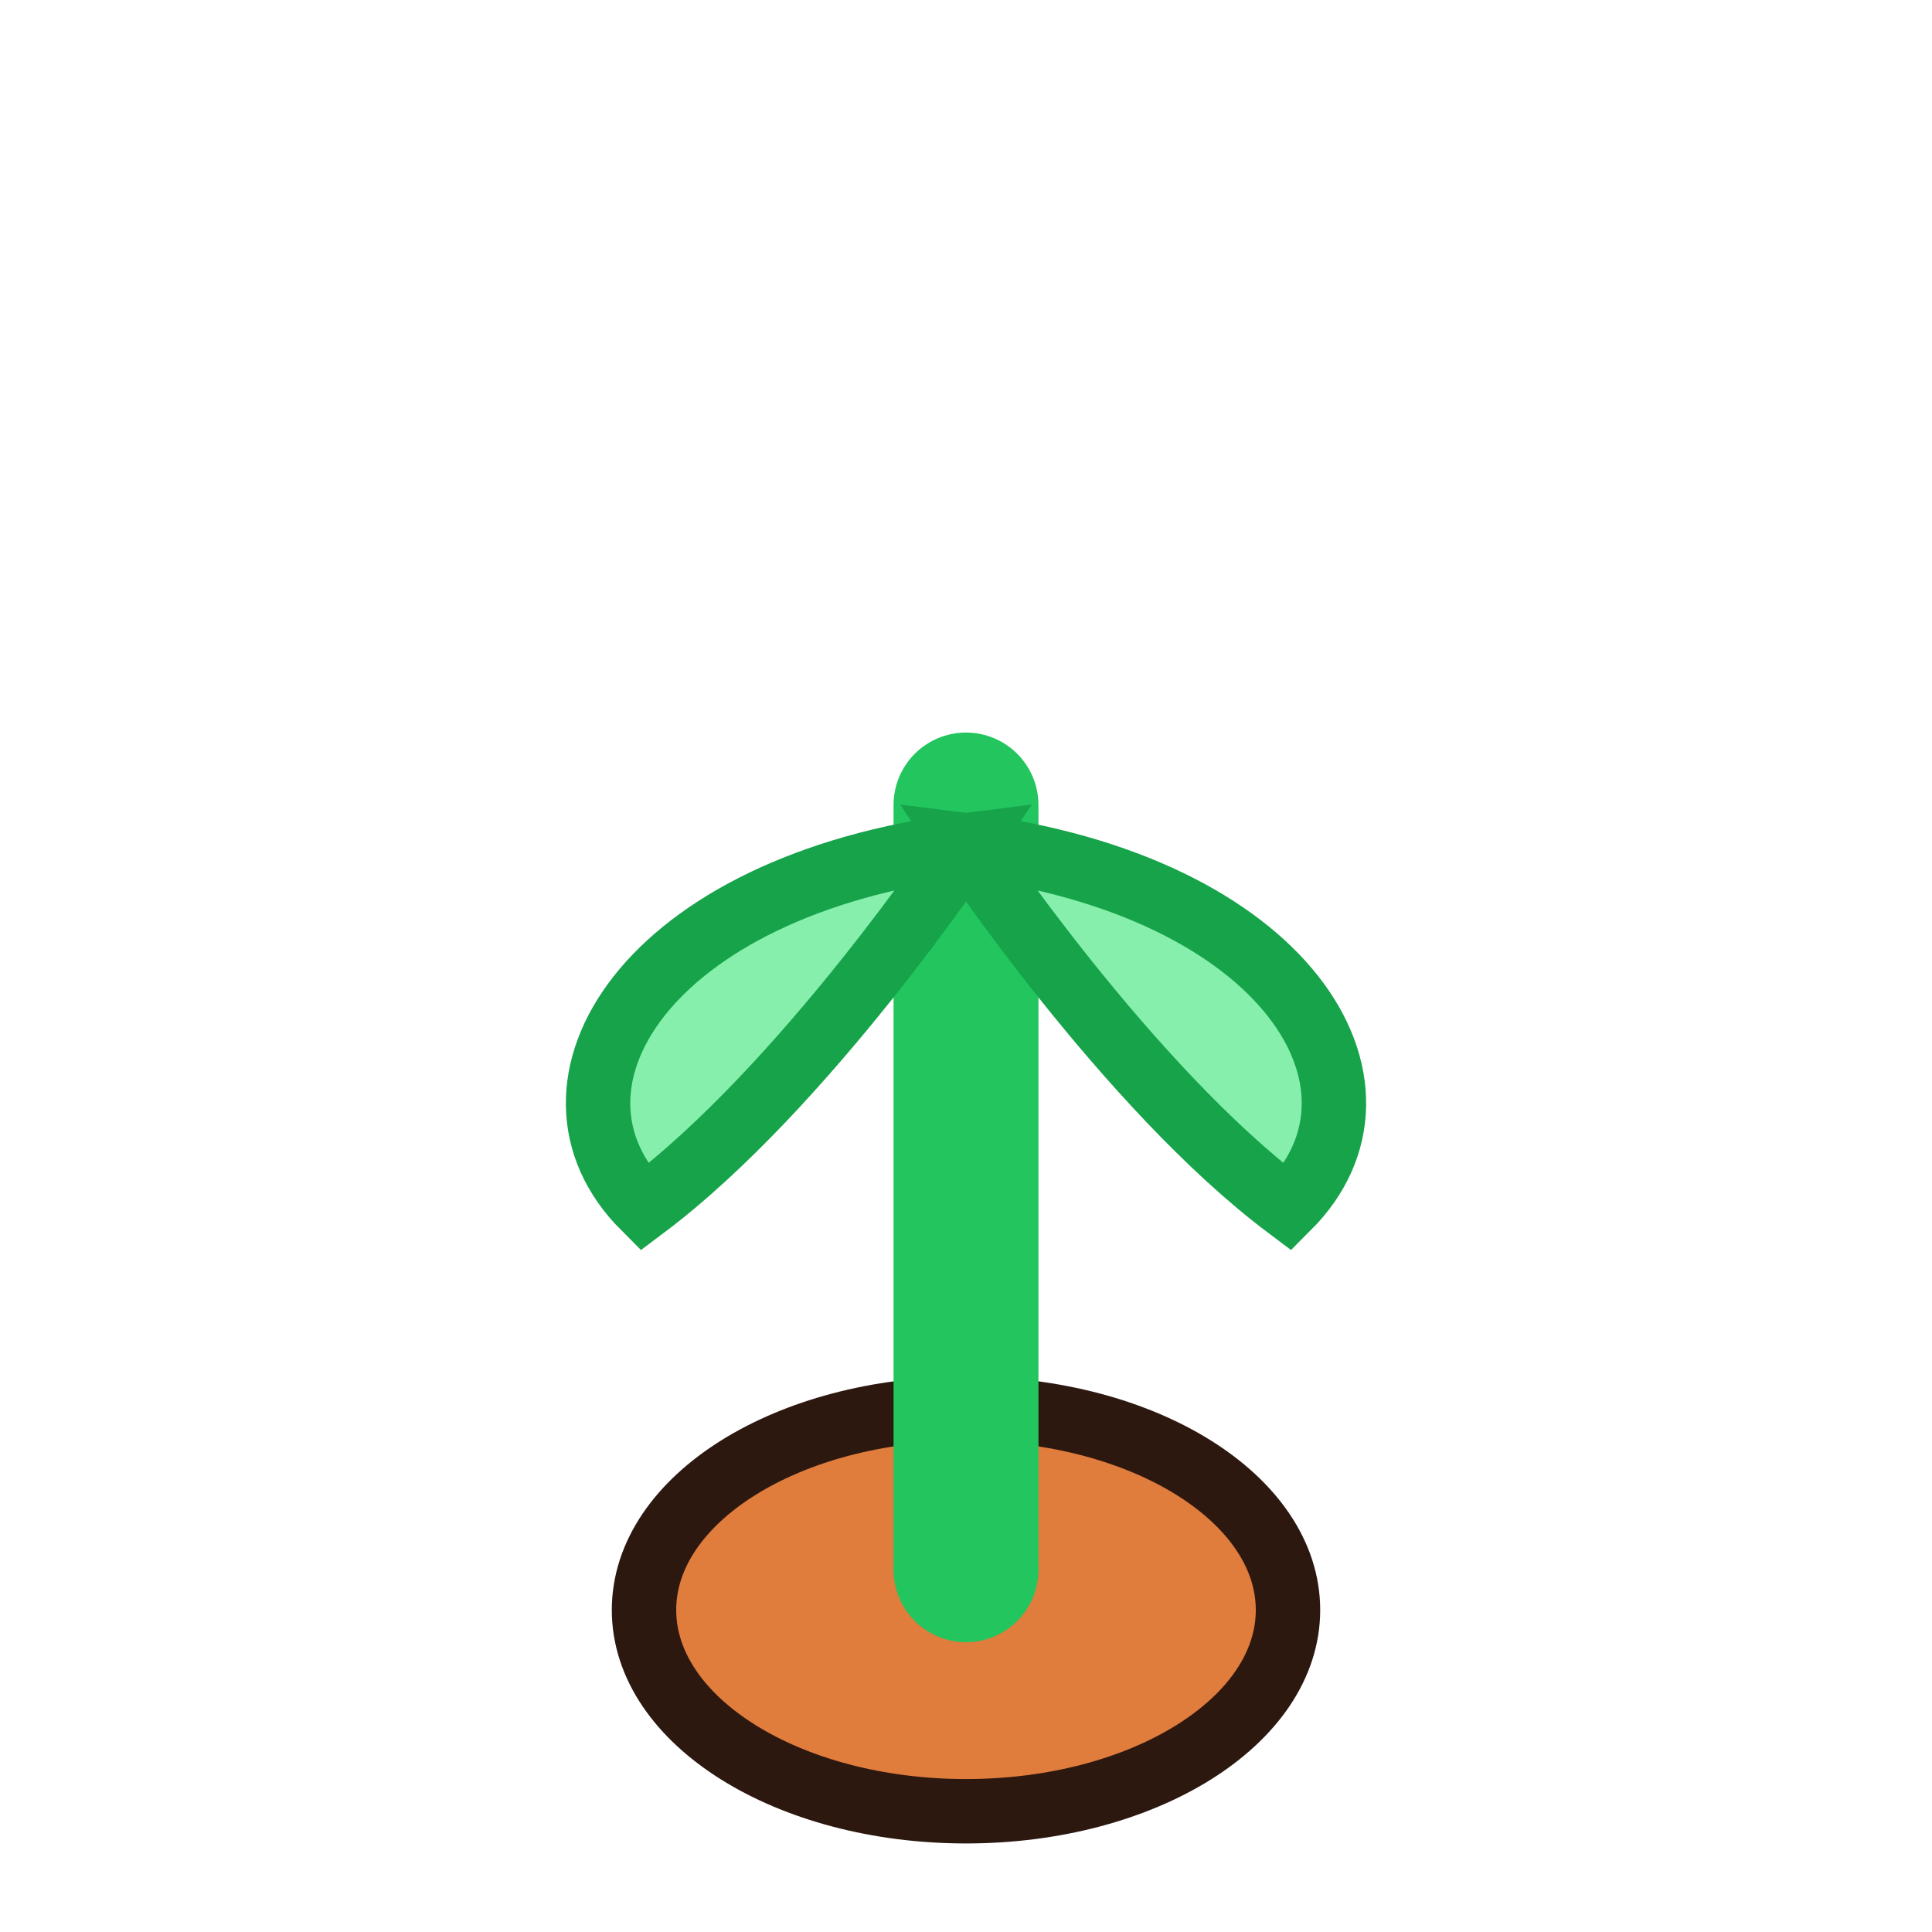
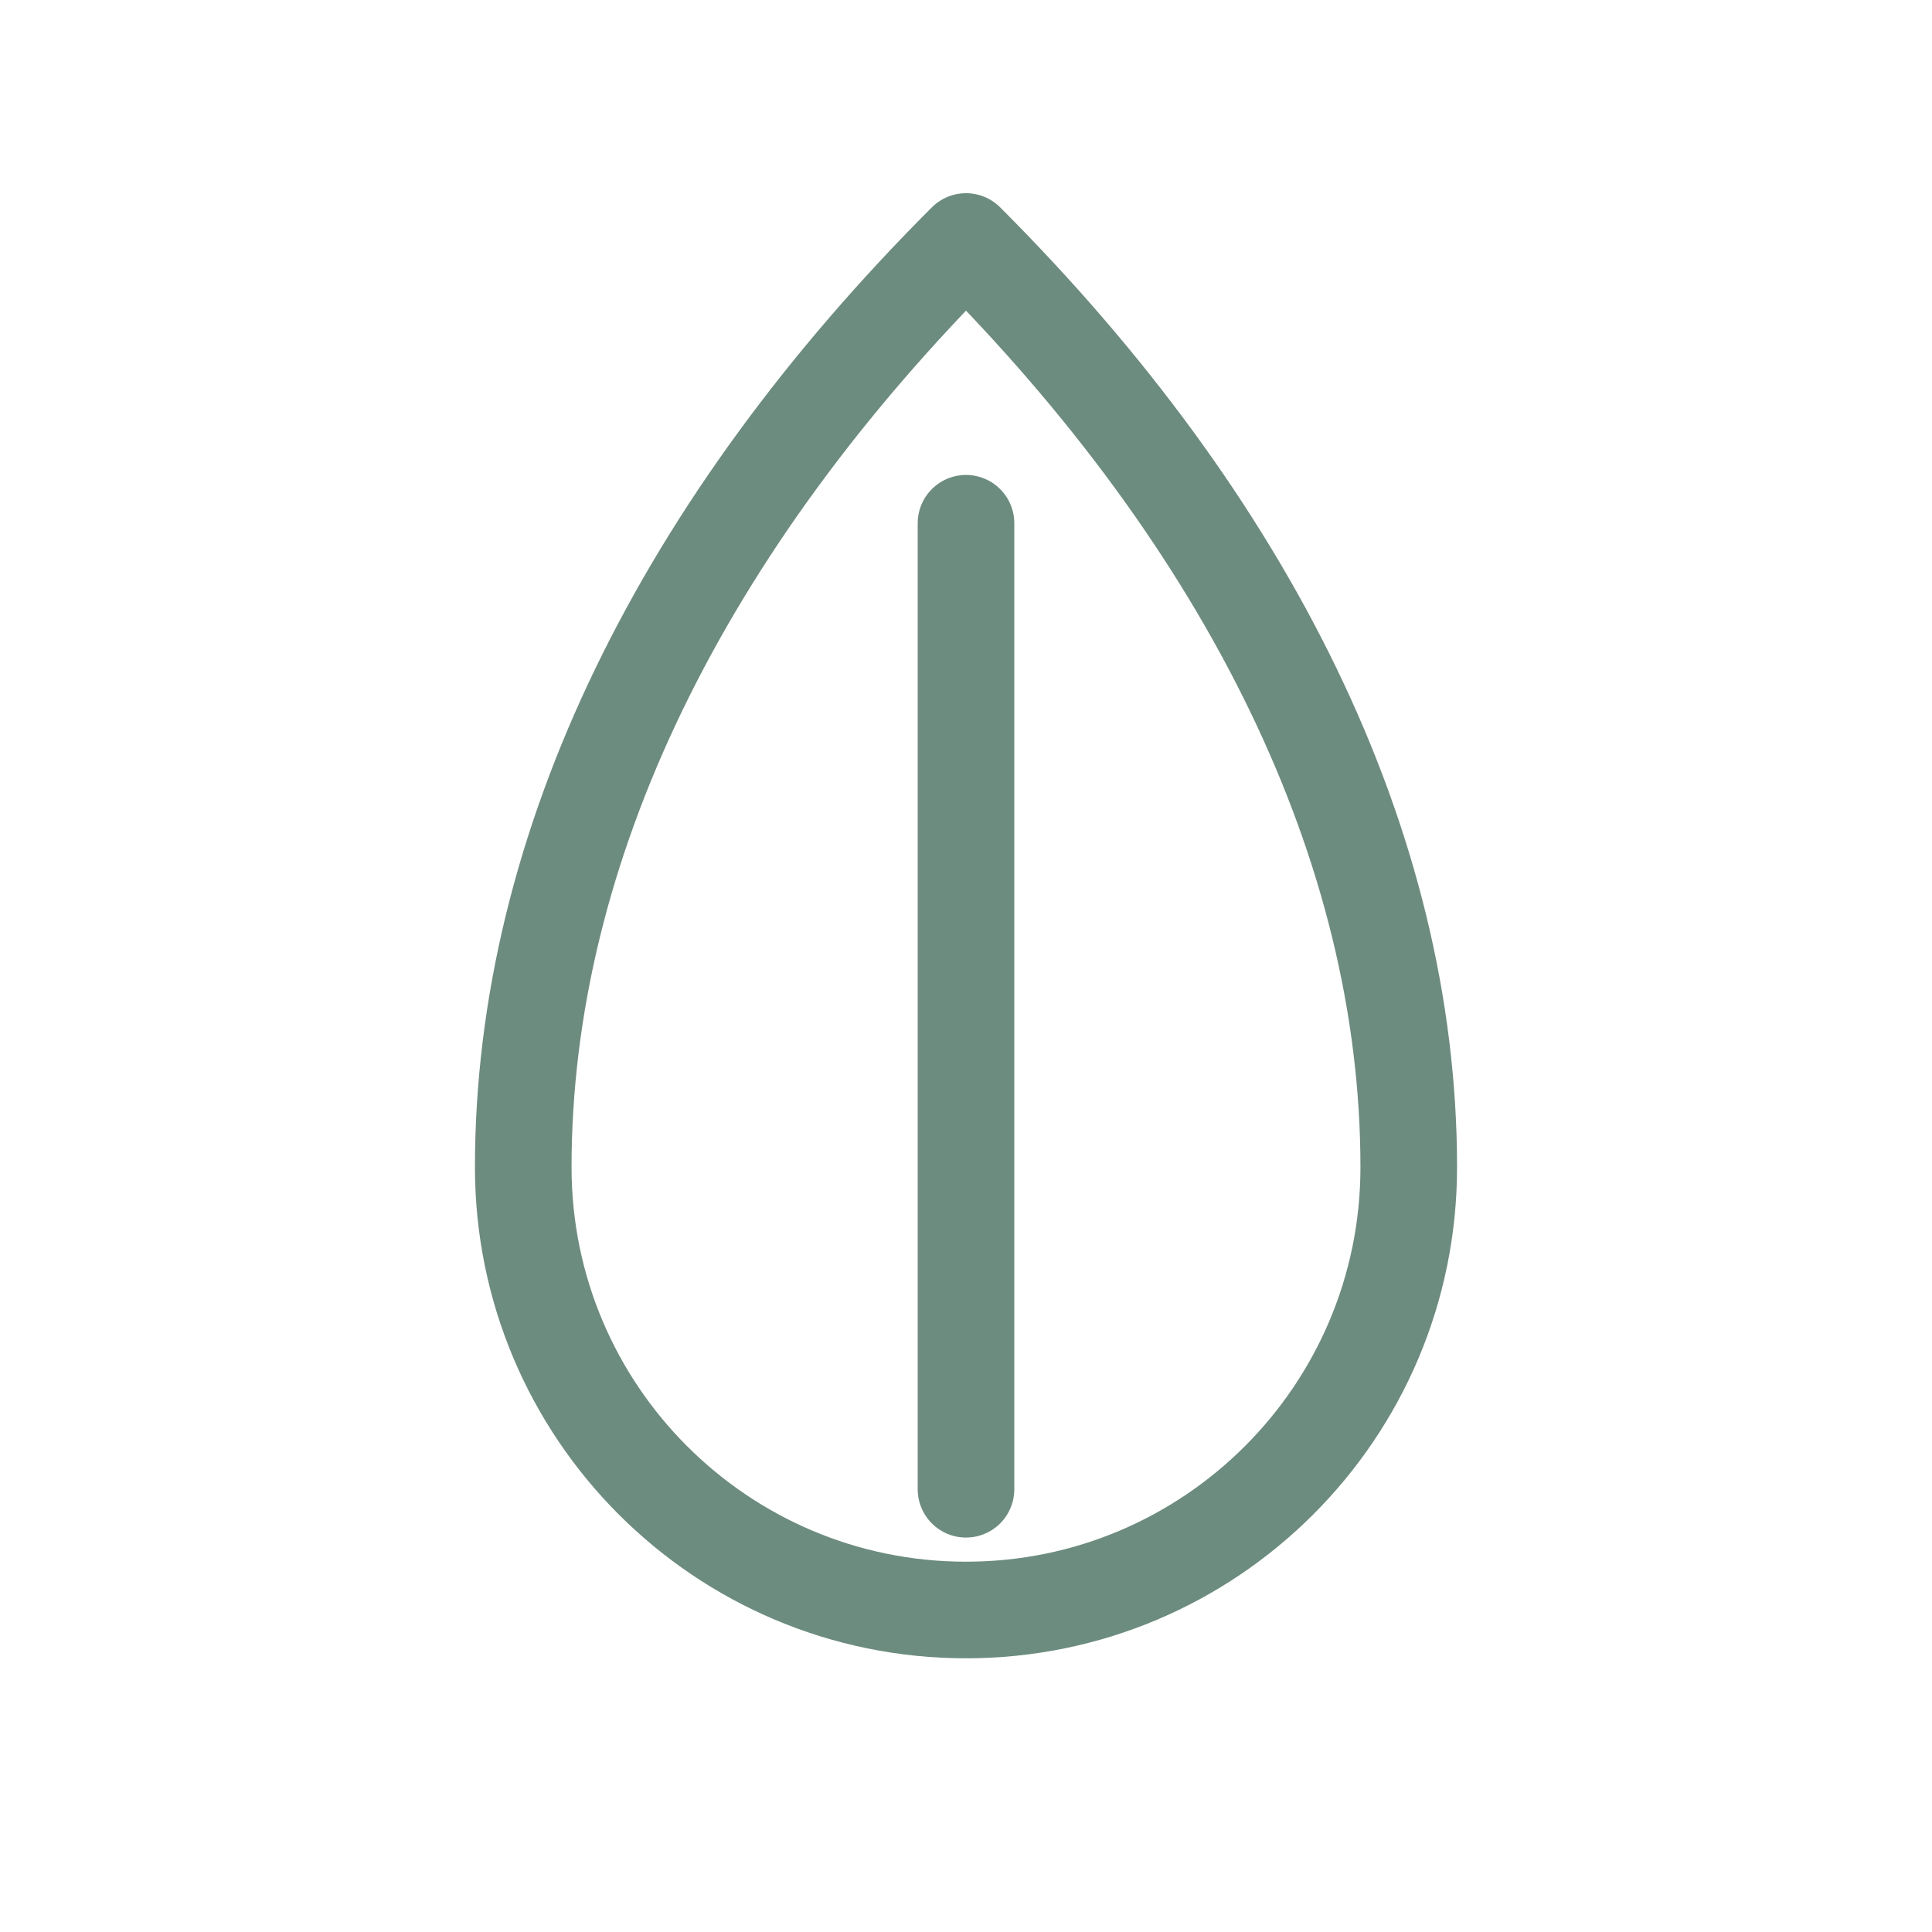
- <svg xmlns="http://www.w3.org/2000/svg" viewBox="0 0 24 24" fill="none">
-   <ellipse cx="12" cy="20" rx="4" ry="2.5" fill="#e07c3c" stroke="#2d1810" stroke-width="0.8" />
-   <path d="M12 19.5V10" stroke="#22c55e" stroke-width="1.8" stroke-linecap="round" />
-   <path d="M12 10.5 C8 11 6.5 13.5 8 15 C10 13.5 12 10.5 12 10.5 Z" fill="#86efac" stroke="#16a34a" stroke-width="0.8" />
-   <path d="M12 10.5 C16 11 17.5 13.5 16 15 C14 13.5 12 10.5 12 10.5 Z" fill="#86efac" stroke="#16a34a" stroke-width="0.8" />
+ <svg xmlns="http://www.w3.org/2000/svg" width="24" height="24" viewBox="0 0 24 24" fill="none" stroke="#6b8c7e" stroke-width="1.2" stroke-linecap="round" stroke-linejoin="round">
+   <path d="M12 3c-3.5 3.5-5.5 7.5-5.5 11.5a5.5 5.5 0 0 0 11 0c0-4-2-8-5.5-11.5z" />
+   <path d="M12 6.5v12" />
</svg>
